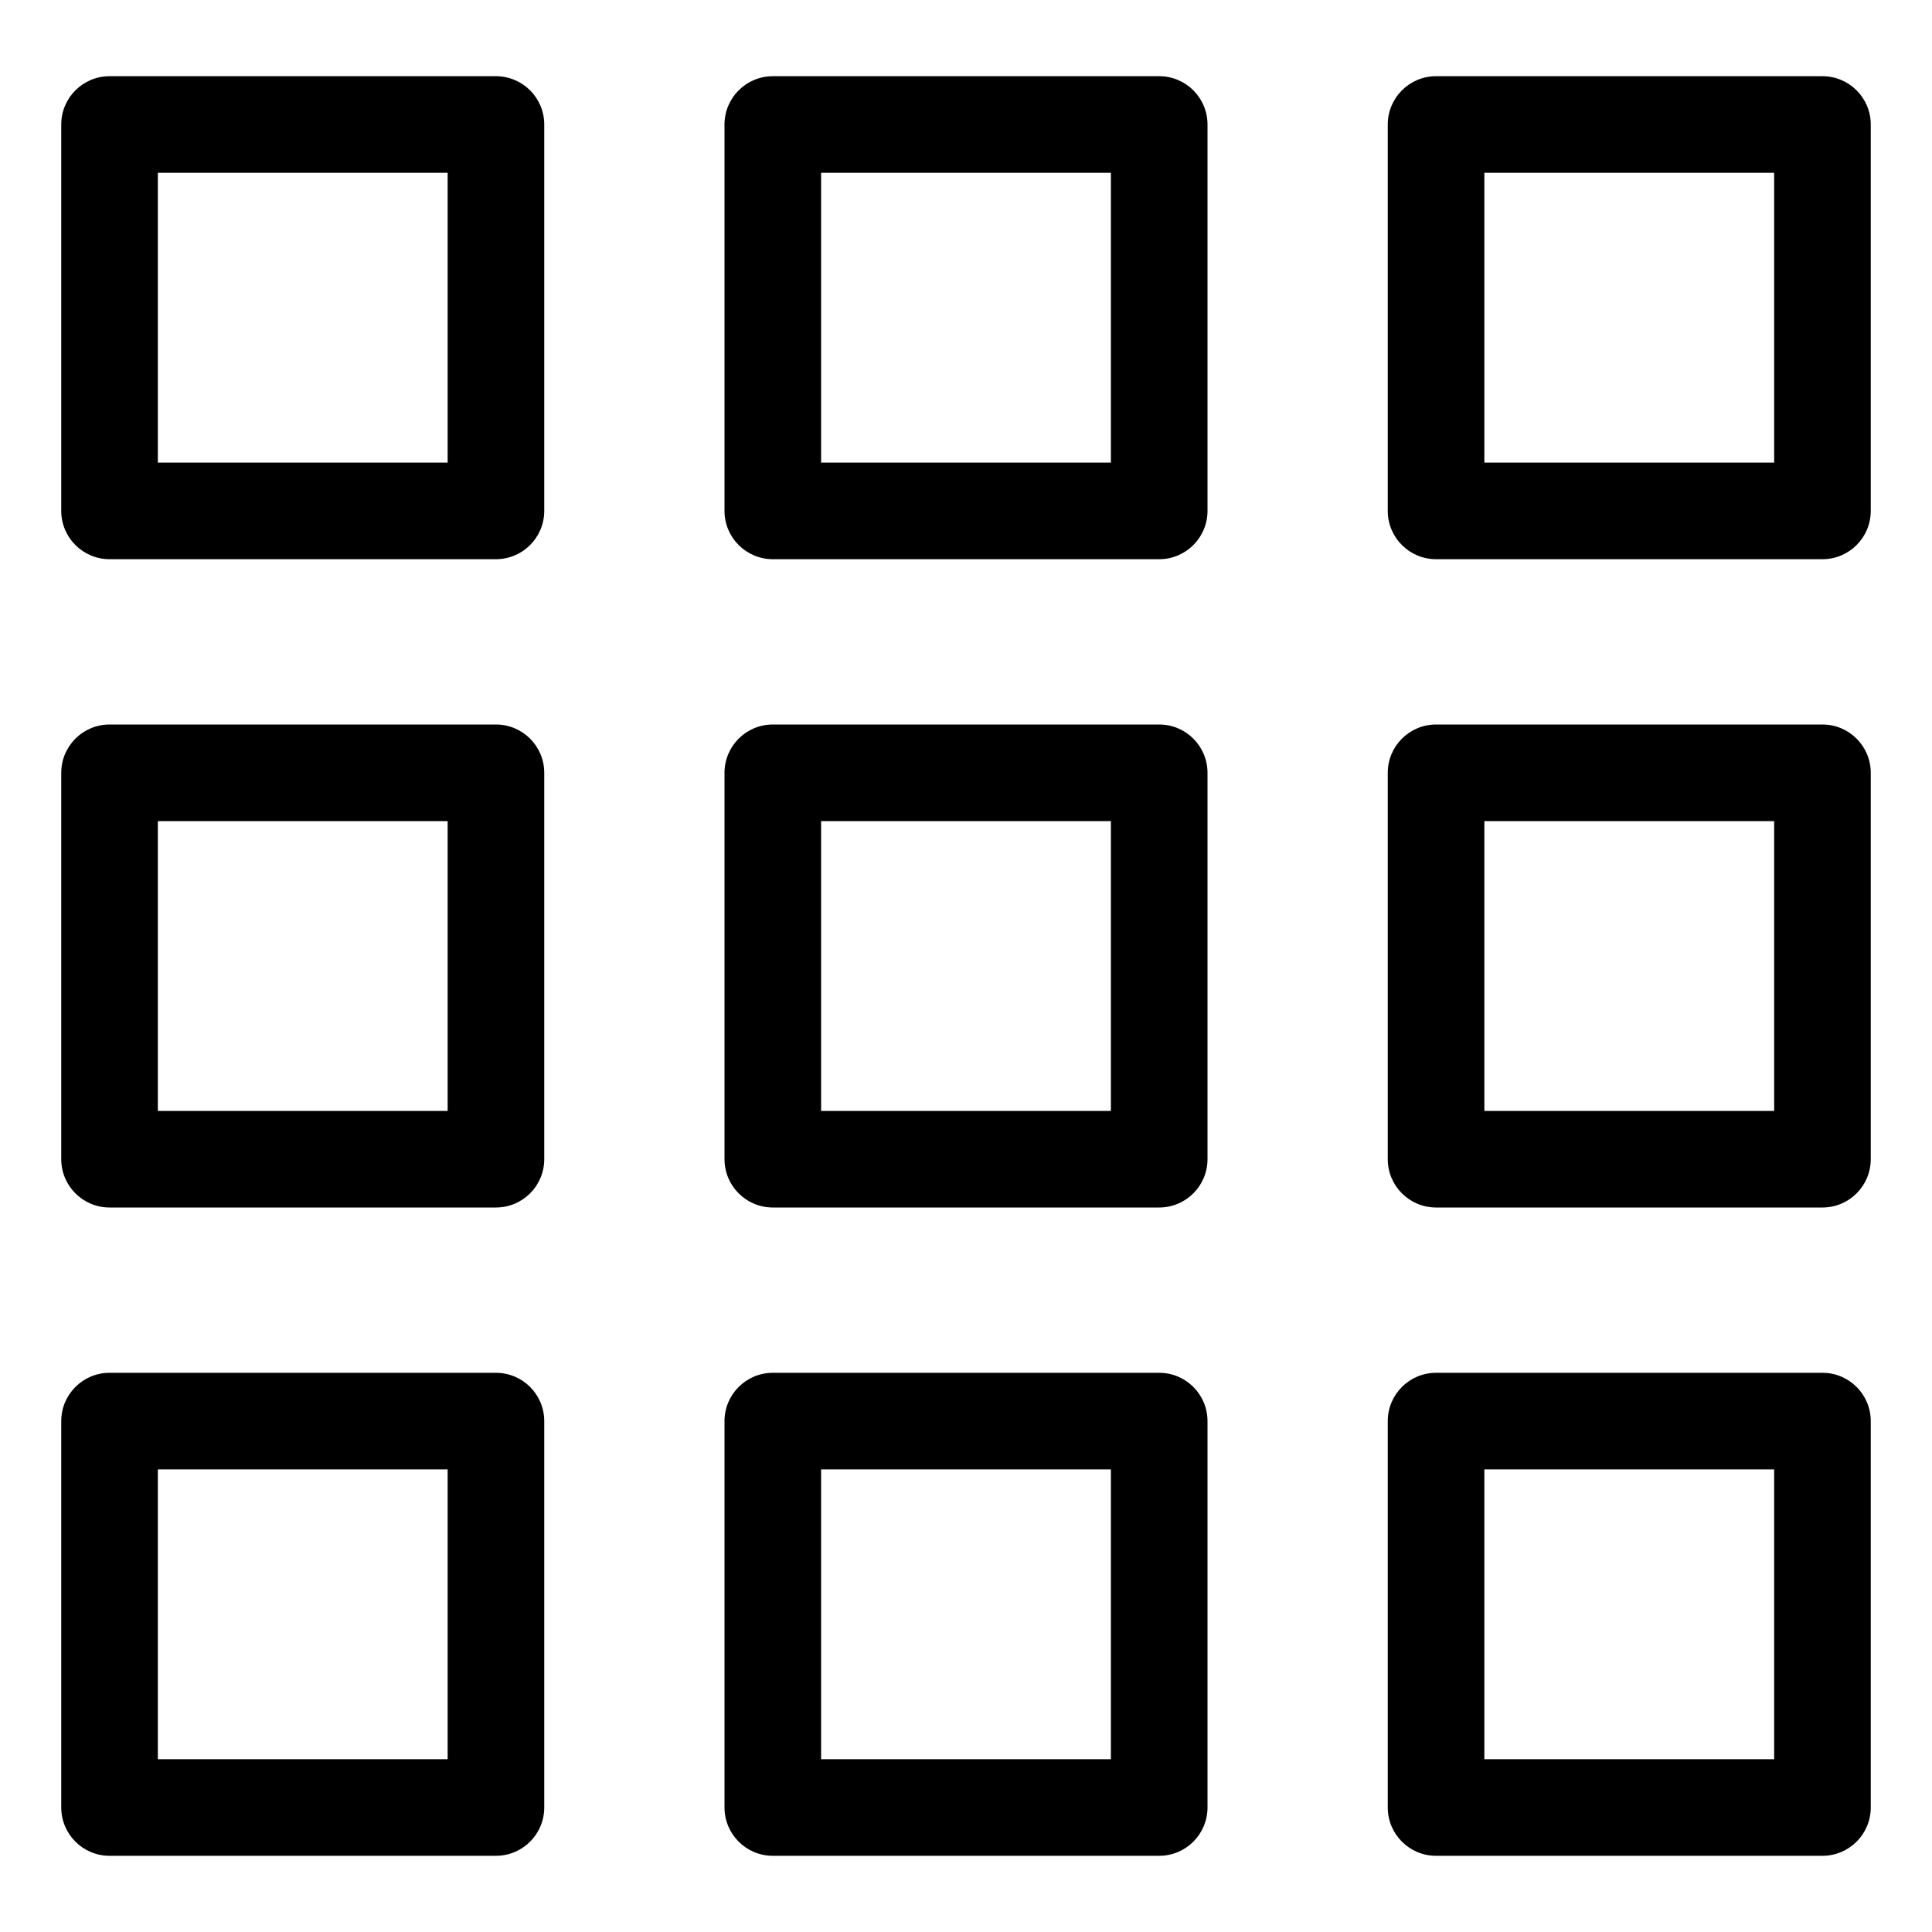
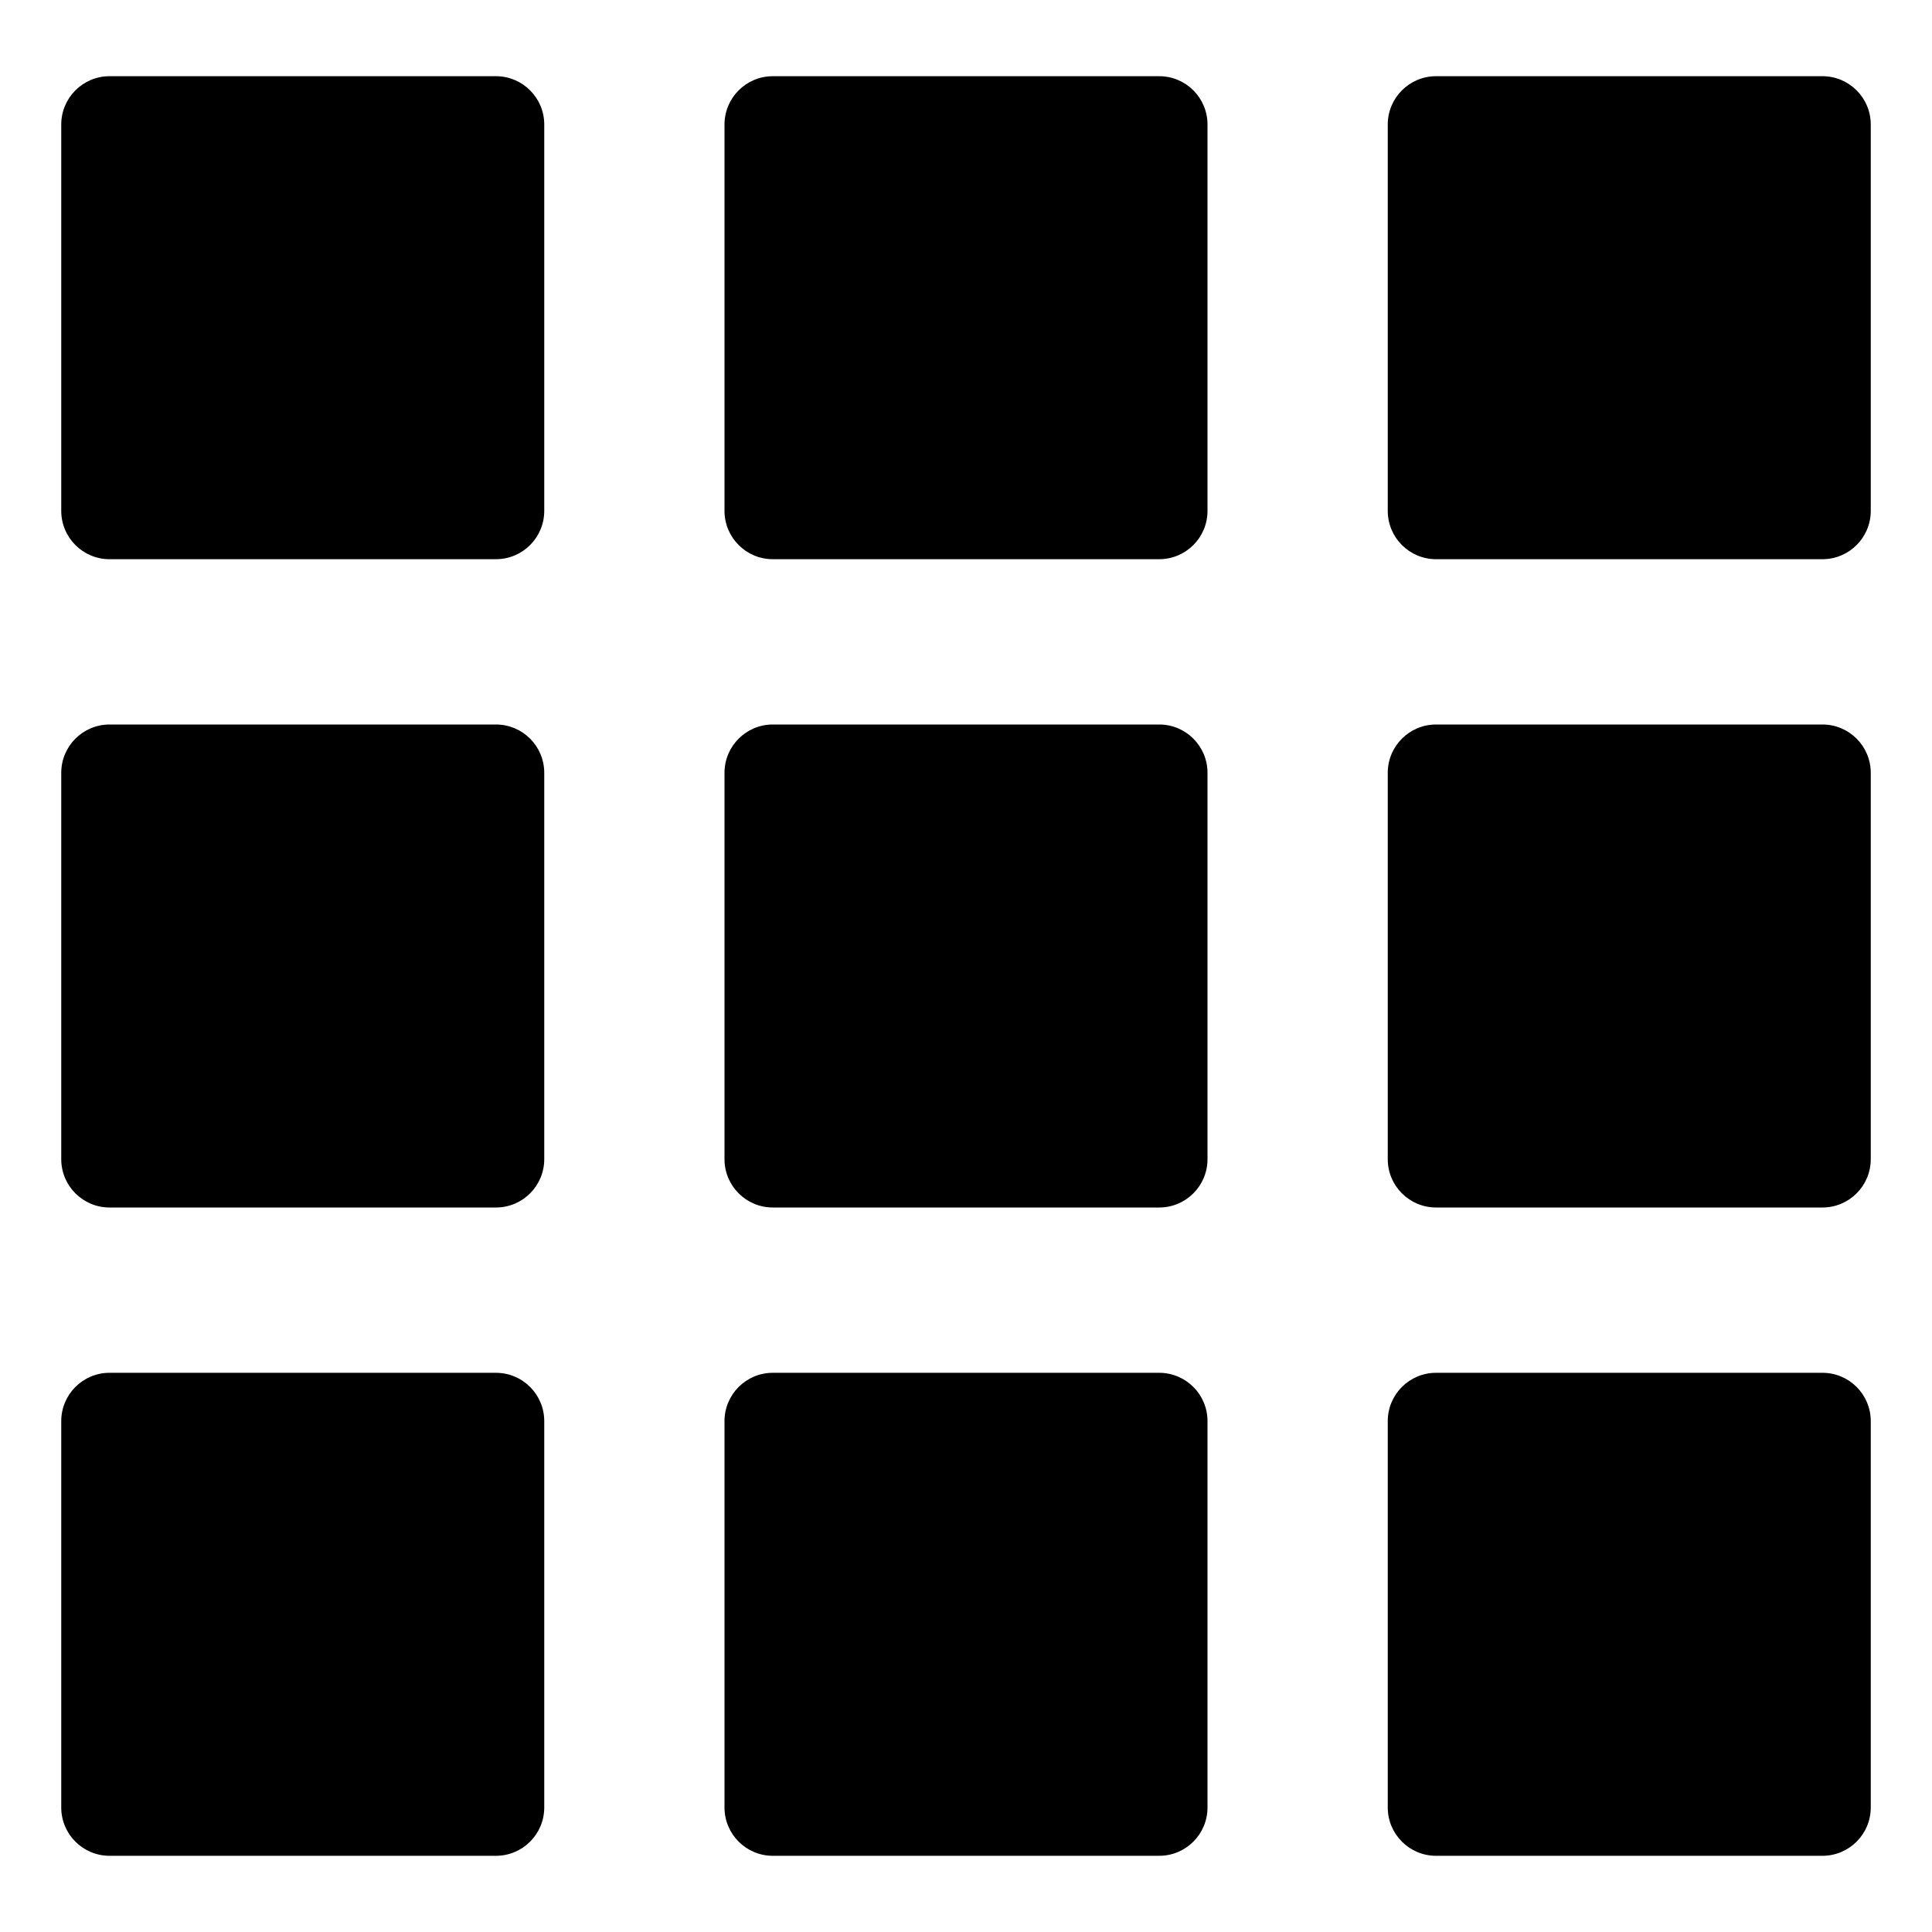
<svg xmlns="http://www.w3.org/2000/svg" id="a" data-name="layer1" viewBox="0 0 500 500">
-   <path d="M128.35,144.72H28.35c-6.9,0-12.5-5.6-12.5-12.5V32.22c0-6.9,5.6-12.5,12.5-12.5h100c6.9,0,12.5,5.6,12.5,12.5v100c0,6.9-5.6,12.5-12.5,12.5ZM40.85,119.72h75V44.72H40.85v75Z" />
-   <path d="M300,144.72h-100c-6.9,0-12.5-5.6-12.5-12.5V32.22c0-6.9,5.6-12.5,12.5-12.5h100c6.9,0,12.5,5.6,12.5,12.5v100c0,6.9-5.6,12.5-12.5,12.5ZM212.5,119.72h75V44.72h-75v75Z" />
-   <path d="M471.65,144.72h-100c-6.9,0-12.5-5.6-12.5-12.5V32.22c0-6.9,5.6-12.5,12.5-12.5h100c6.9,0,12.5,5.6,12.5,12.5v100c0,6.9-5.6,12.5-12.5,12.5ZM384.15,119.72h75V44.72h-75v75Z" />
-   <path d="M128.35,312.5H28.35c-6.9,0-12.5-5.6-12.5-12.5v-100c0-6.9,5.6-12.5,12.5-12.5h100c6.9,0,12.5,5.6,12.5,12.5v100c0,6.9-5.6,12.5-12.5,12.5ZM40.85,287.5h75v-75H40.85v75Z" />
-   <path d="M300,312.5h-100c-6.9,0-12.5-5.6-12.5-12.5v-100c0-6.9,5.6-12.5,12.5-12.5h100c6.9,0,12.5,5.6,12.5,12.5v100c0,6.9-5.6,12.5-12.5,12.5ZM212.5,287.5h75v-75h-75v75Z" />
-   <path d="M471.65,312.5h-100c-6.9,0-12.5-5.6-12.5-12.5v-100c0-6.9,5.6-12.5,12.5-12.5h100c6.9,0,12.5,5.6,12.5,12.5v100c0,6.9-5.6,12.5-12.5,12.5ZM384.15,287.5h75v-75h-75v75Z" />
-   <path d="M128.35,480.28H28.35c-6.9,0-12.5-5.6-12.5-12.5v-100c0-6.9,5.6-12.5,12.5-12.5h100c6.9,0,12.5,5.6,12.5,12.5v100c0,6.9-5.6,12.5-12.5,12.5ZM40.85,455.28h75v-75H40.85v75Z" />
-   <path d="M300,480.28h-100c-6.9,0-12.5-5.6-12.5-12.5v-100c0-6.9,5.6-12.5,12.5-12.5h100c6.9,0,12.5,5.6,12.5,12.5v100c0,6.9-5.6,12.5-12.5,12.5ZM212.5,455.28h75v-75h-75v75Z" />
-   <path d="M471.65,480.28h-100c-6.9,0-12.5-5.6-12.5-12.5v-100c0-6.9,5.6-12.5,12.5-12.5h100c6.9,0,12.5,5.6,12.5,12.5v100c0,6.9-5.6,12.5-12.5,12.5ZM384.15,455.28h75v-75h-75v75Z" />
+   <path d="M128.35,144.72H28.35c-6.9,0-12.5-5.6-12.5-12.5V32.22c0-6.9,5.6-12.5,12.5-12.5h100c6.9,0,12.5,5.6,12.5,12.5v100c0,6.9-5.6,12.5-12.5,12.5Z" />
+   <path d="M300,144.72h-100c-6.9,0-12.5-5.6-12.5-12.5V32.22c0-6.9,5.6-12.5,12.5-12.5h100c6.9,0,12.5,5.6,12.5,12.5v100c0,6.9-5.6,12.5-12.5,12.5Z" />
+   <path d="M471.65,144.72h-100c-6.9,0-12.5-5.6-12.5-12.5V32.22c0-6.9,5.6-12.5,12.5-12.5h100c6.9,0,12.5,5.6,12.5,12.5v100c0,6.9-5.6,12.5-12.5,12.5Z" />
+   <path d="M128.35,312.5H28.35c-6.9,0-12.5-5.6-12.5-12.5v-100c0-6.9,5.6-12.5,12.5-12.5h100c6.9,0,12.5,5.6,12.5,12.5v100c0,6.9-5.6,12.5-12.5,12.5Z" />
+   <path d="M300,312.5h-100c-6.9,0-12.5-5.6-12.5-12.5v-100c0-6.9,5.6-12.5,12.5-12.5h100c6.9,0,12.5,5.6,12.5,12.5v100c0,6.9-5.6,12.5-12.5,12.5Z" />
+   <path d="M471.65,312.5h-100c-6.9,0-12.5-5.6-12.5-12.5v-100c0-6.9,5.6-12.5,12.5-12.5h100c6.9,0,12.5,5.6,12.5,12.5v100c0,6.9-5.6,12.5-12.5,12.5Z" />
+   <path d="M128.35,480.28H28.35c-6.9,0-12.5-5.6-12.5-12.5v-100c0-6.9,5.6-12.5,12.5-12.5h100c6.9,0,12.5,5.6,12.5,12.5v100c0,6.9-5.6,12.5-12.5,12.5Z" />
+   <path d="M300,480.28h-100c-6.9,0-12.5-5.6-12.5-12.5v-100c0-6.9,5.6-12.5,12.5-12.5h100c6.9,0,12.5,5.6,12.5,12.5v100c0,6.9-5.6,12.5-12.5,12.5Z" />
+   <path d="M471.65,480.28h-100c-6.9,0-12.5-5.6-12.5-12.5v-100c0-6.9,5.6-12.5,12.5-12.5h100c6.9,0,12.5,5.6,12.5,12.5v100c0,6.9-5.6,12.5-12.5,12.5Z" />
</svg>
